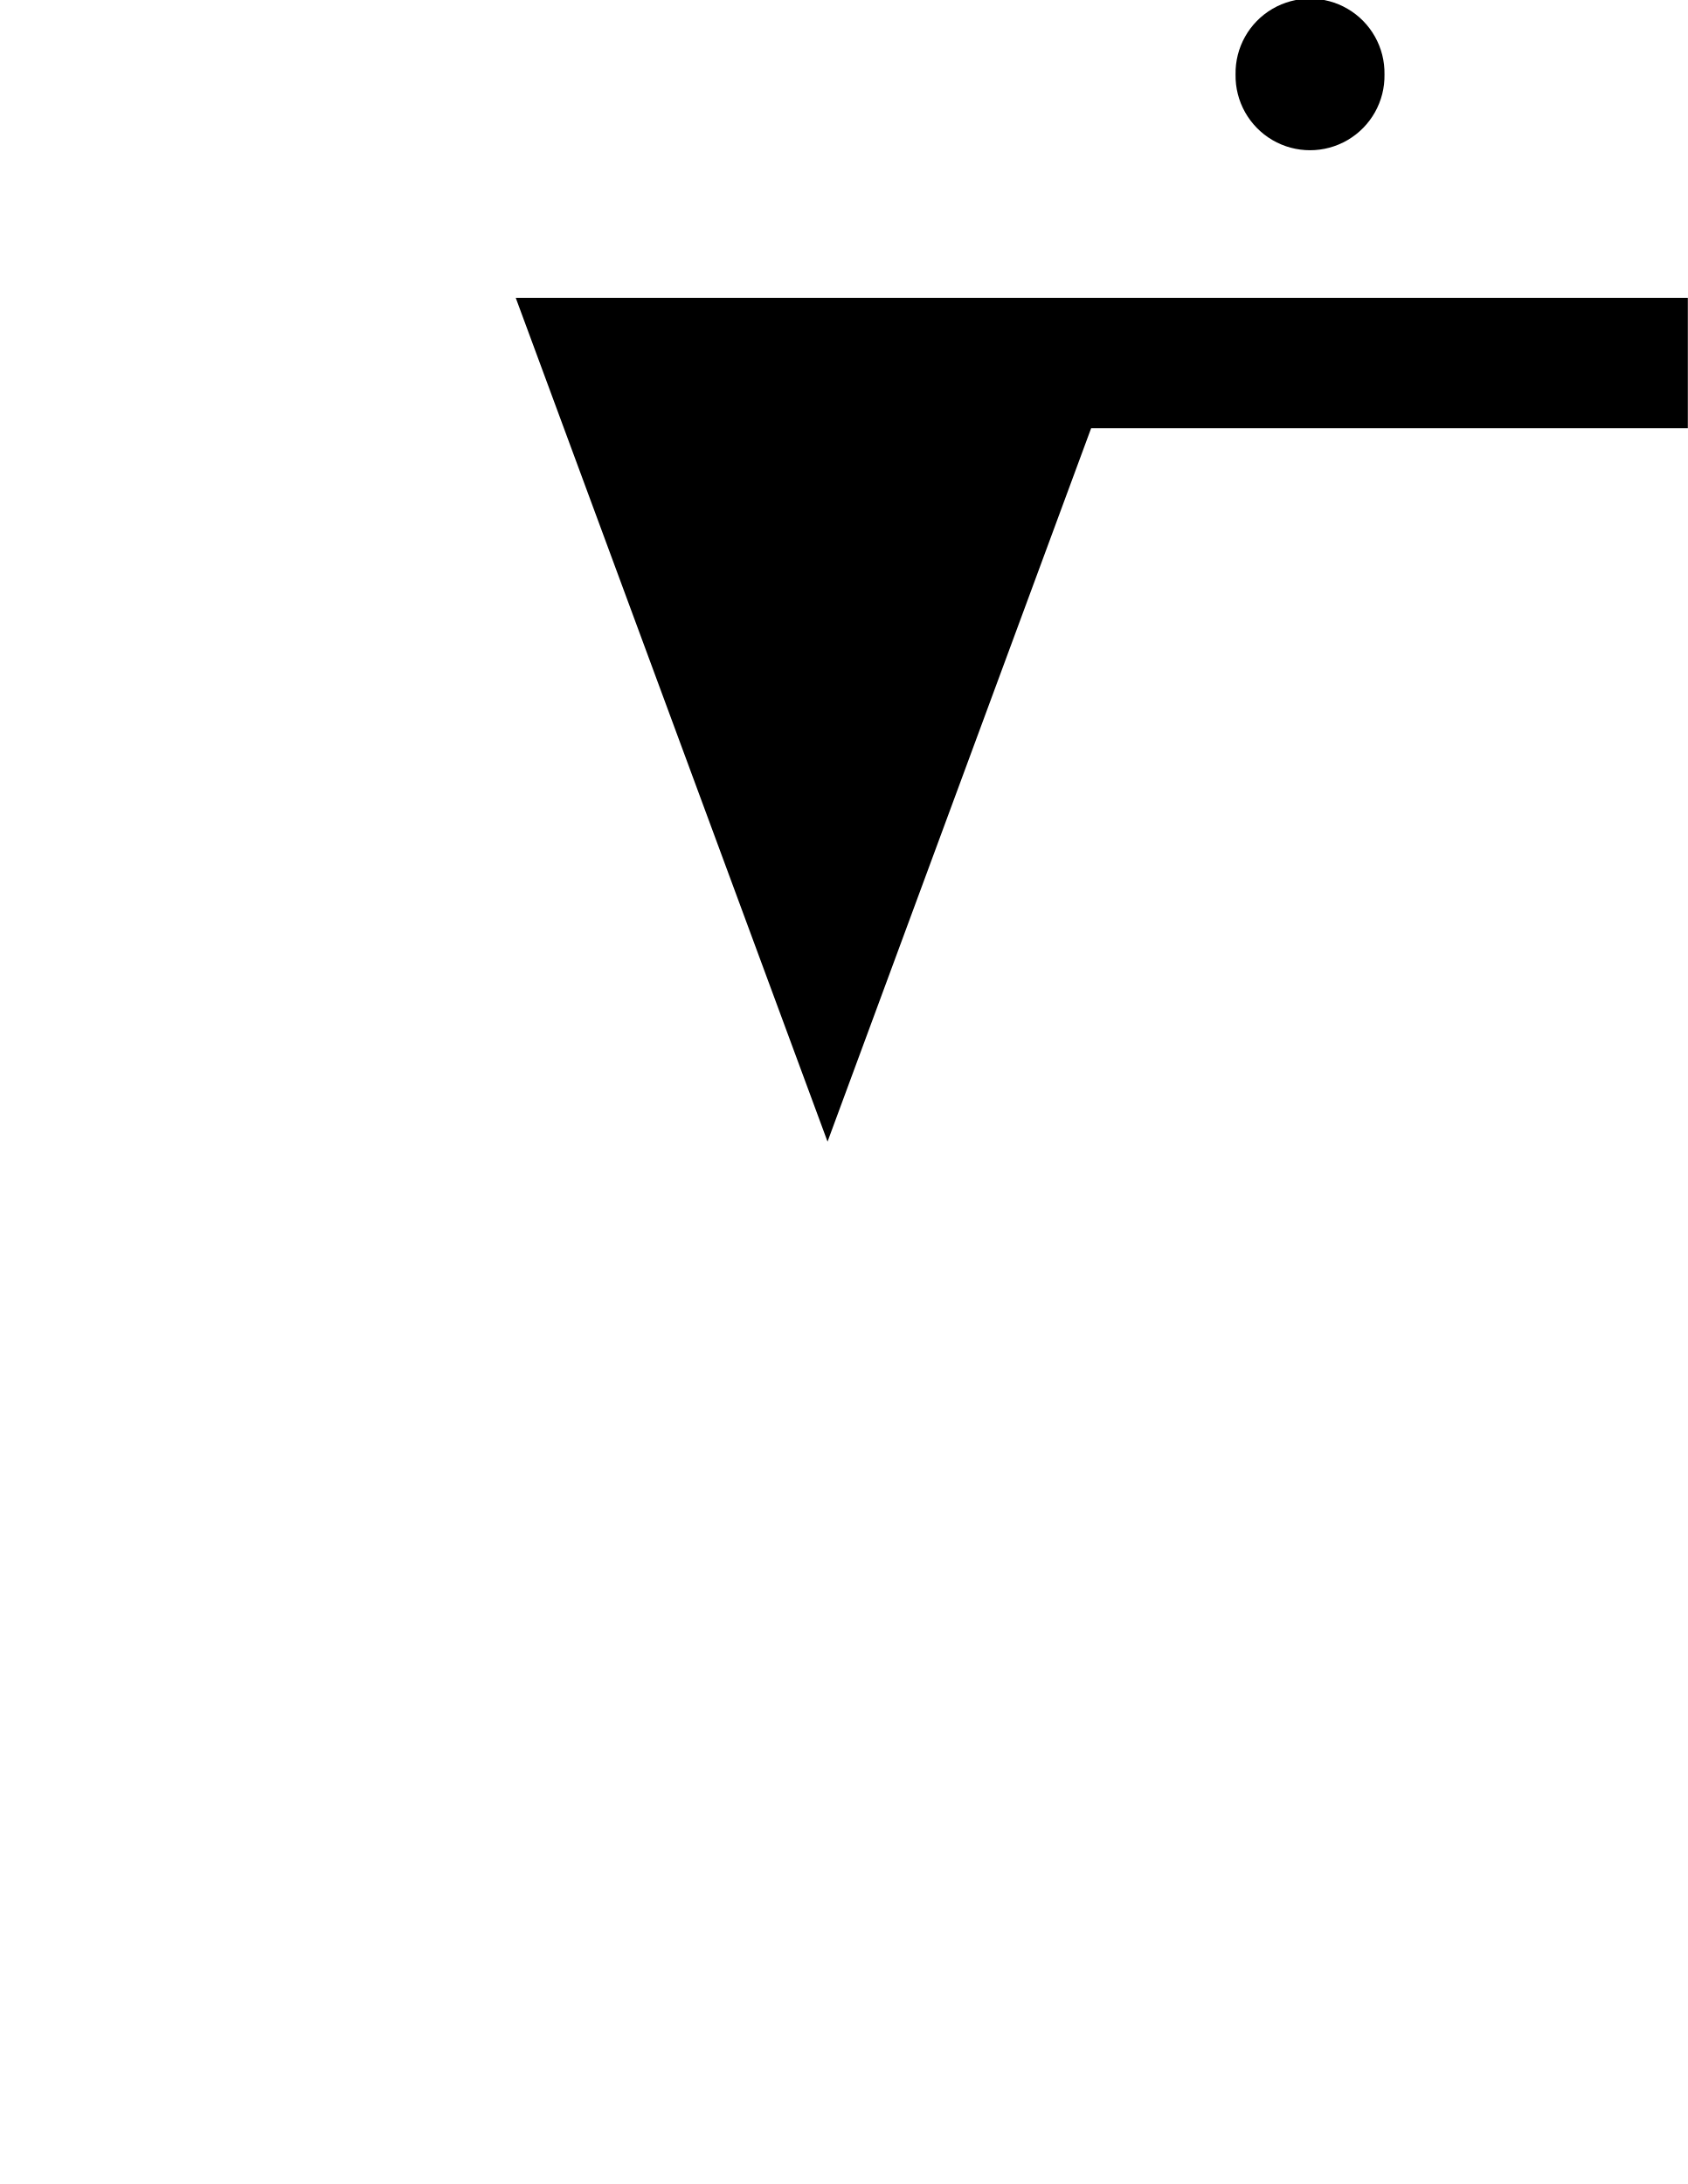
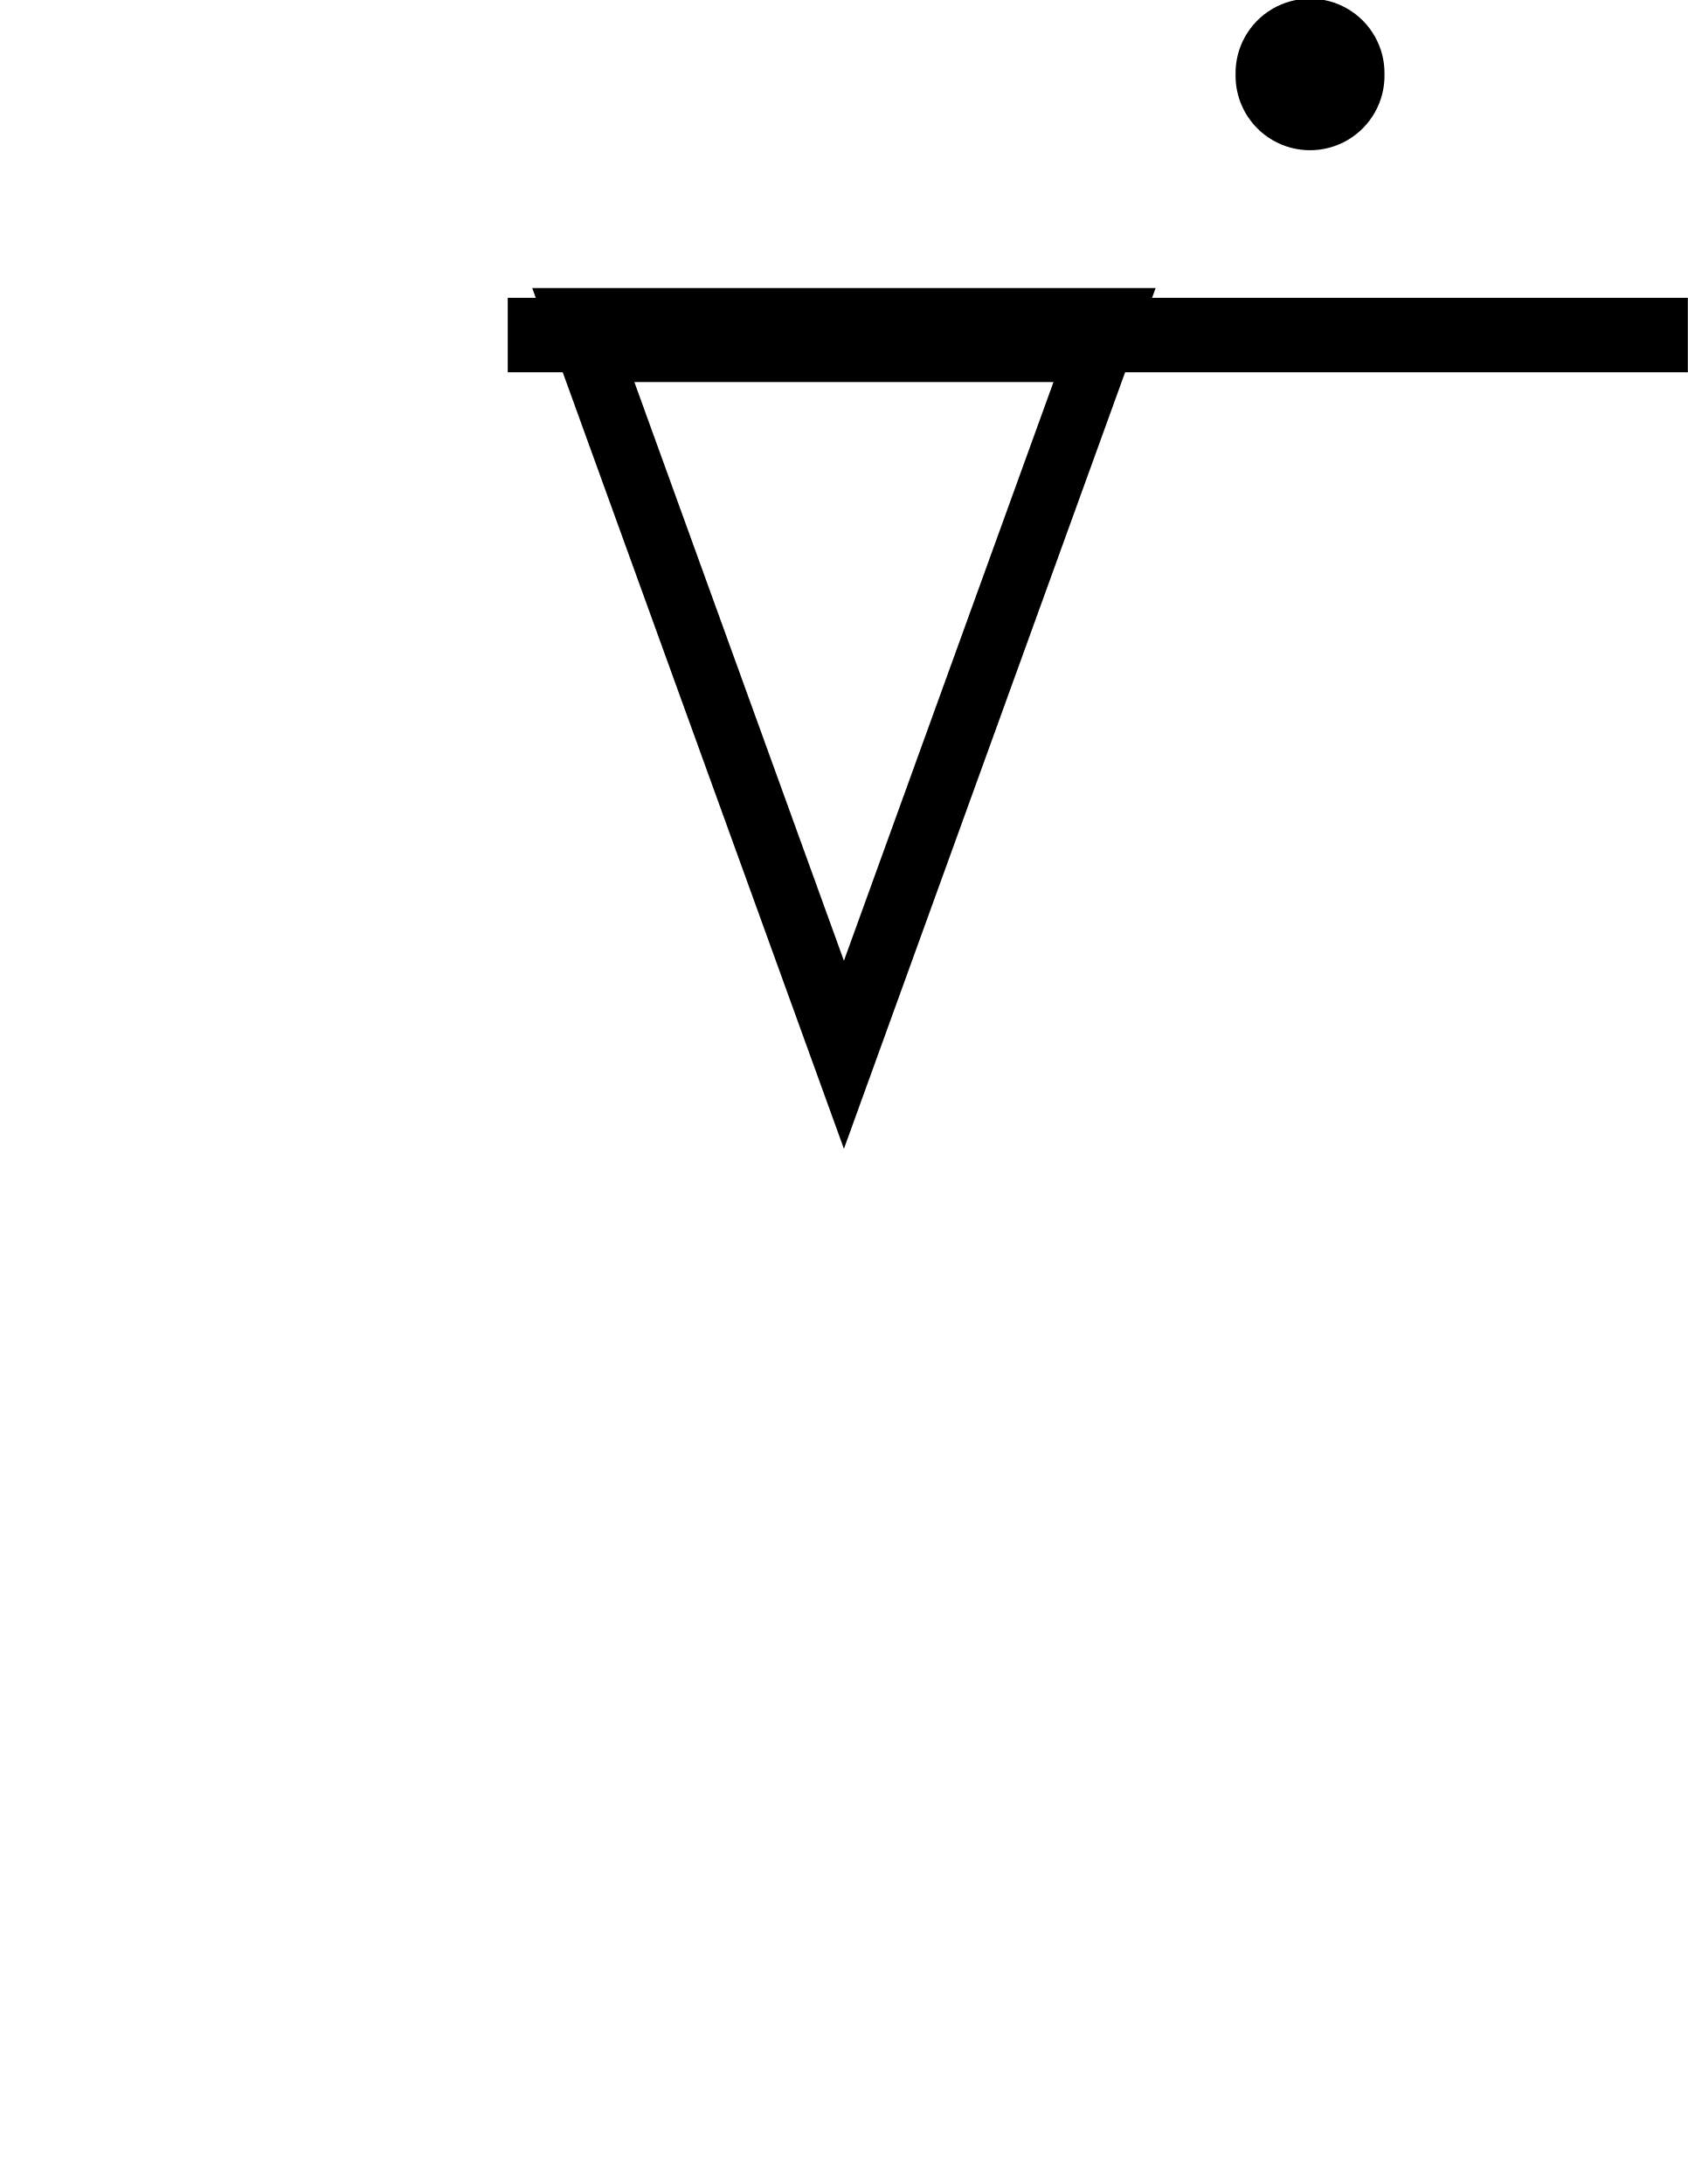
<svg xmlns="http://www.w3.org/2000/svg" height="44" width="34" version="1.1">
-   <path fill="#000" d="M34,8.627,34,6,10.389,6,16.67,23,21.98,8.627z" />
-   <path style="enable-background:accumulate;color:#000000;" d="m28.958-1.924a3.17,3.17,0,1,1,-6.339,0,3.17,3.17,0,1,1,6.339,0z" fill-rule="nonzero" transform="matrix(0.473262,0,0,0.473262,14.18445,2.410428)" fill="#000" />
+   <path style="color:#000000;enable-background:accumulate;" d="m28.958-1.924a3.17,3.17,0,1,1,-6.339,0,3.17,3.17,0,1,1,6.339,0z" fill-rule="nonzero" transform="matrix(0.473262,0,0,0.473262,14.18445,2.410428)" fill="#000" />
+   <path style="enable-background:accumulate;color:#000000;" fill="none" transform="matrix(0.2482085,0,0,0.39579,34.6775,12.76399)" stroke="#000" stroke-width="4.786" d="M-71.22,21.441-81.796,3.123-92.372-15.195h21.152l21.152-0-10.576,18.318z" />
+   <path stroke-linejoin="miter" d="m33.25,6.75-22.272,0" stroke="#000" stroke-linecap="square" stroke-miterlimit="4" stroke-dasharray="none" stroke-width="1.5" fill="none" />
</svg>
